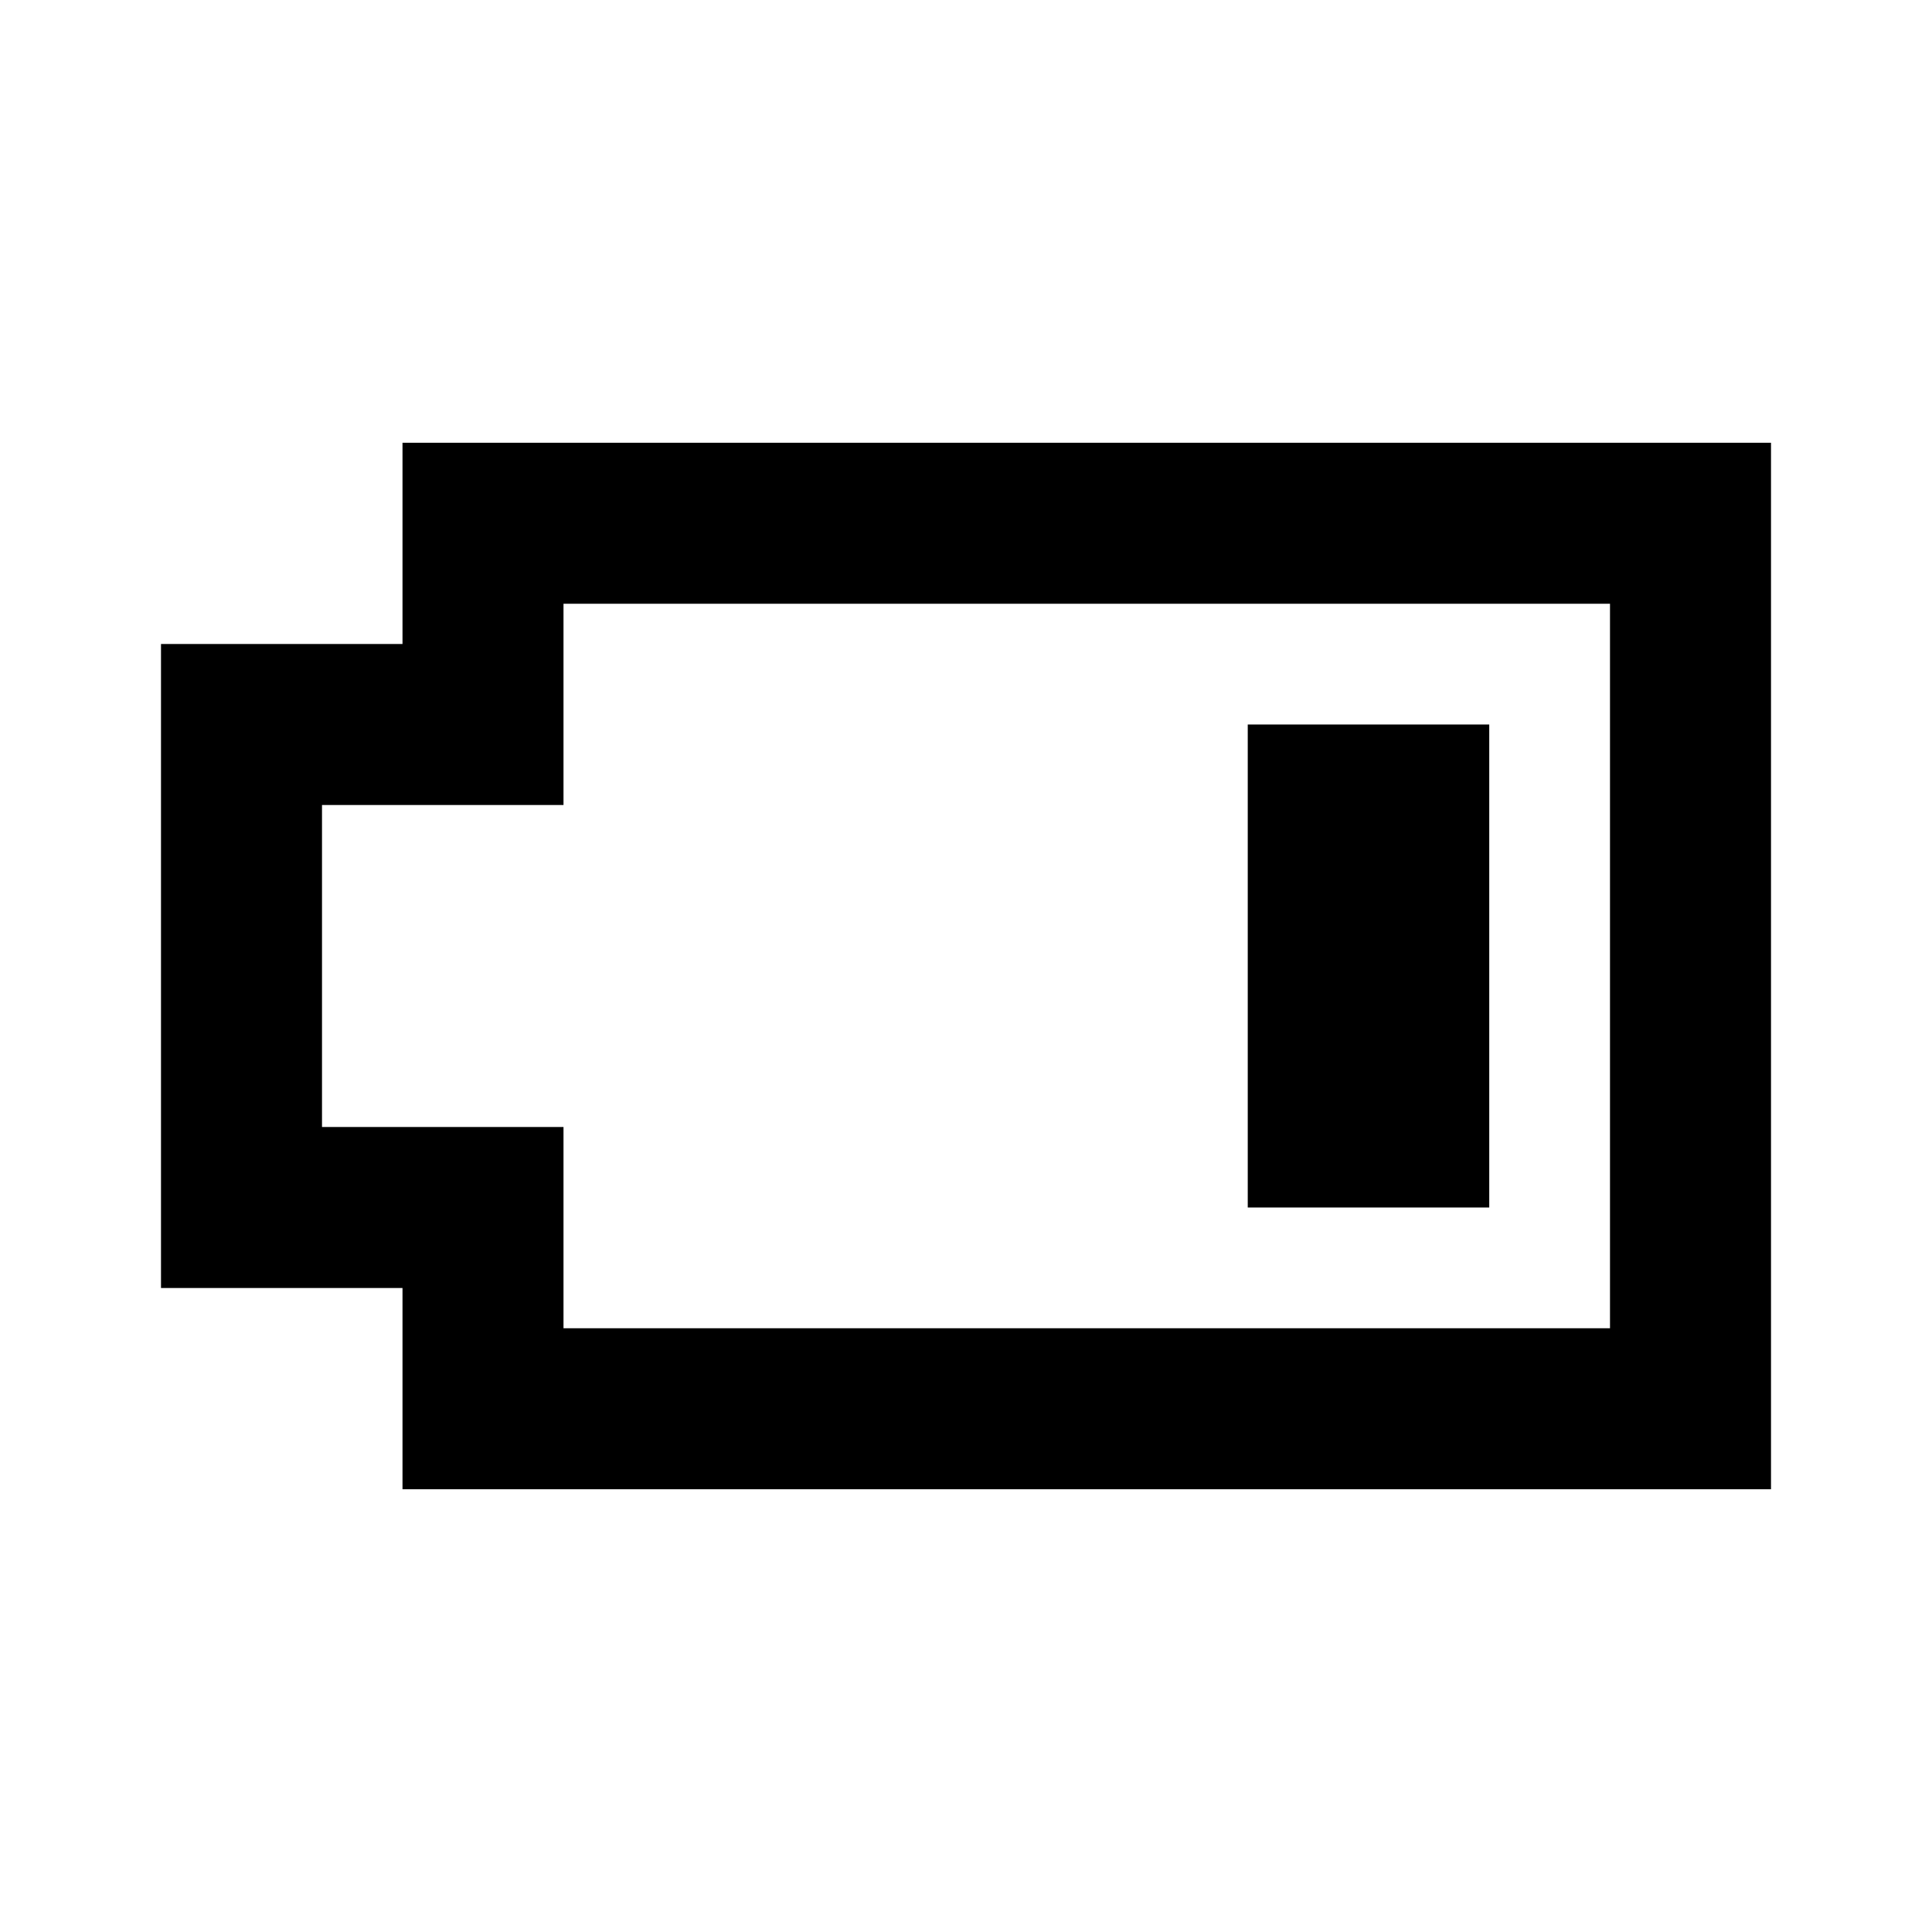
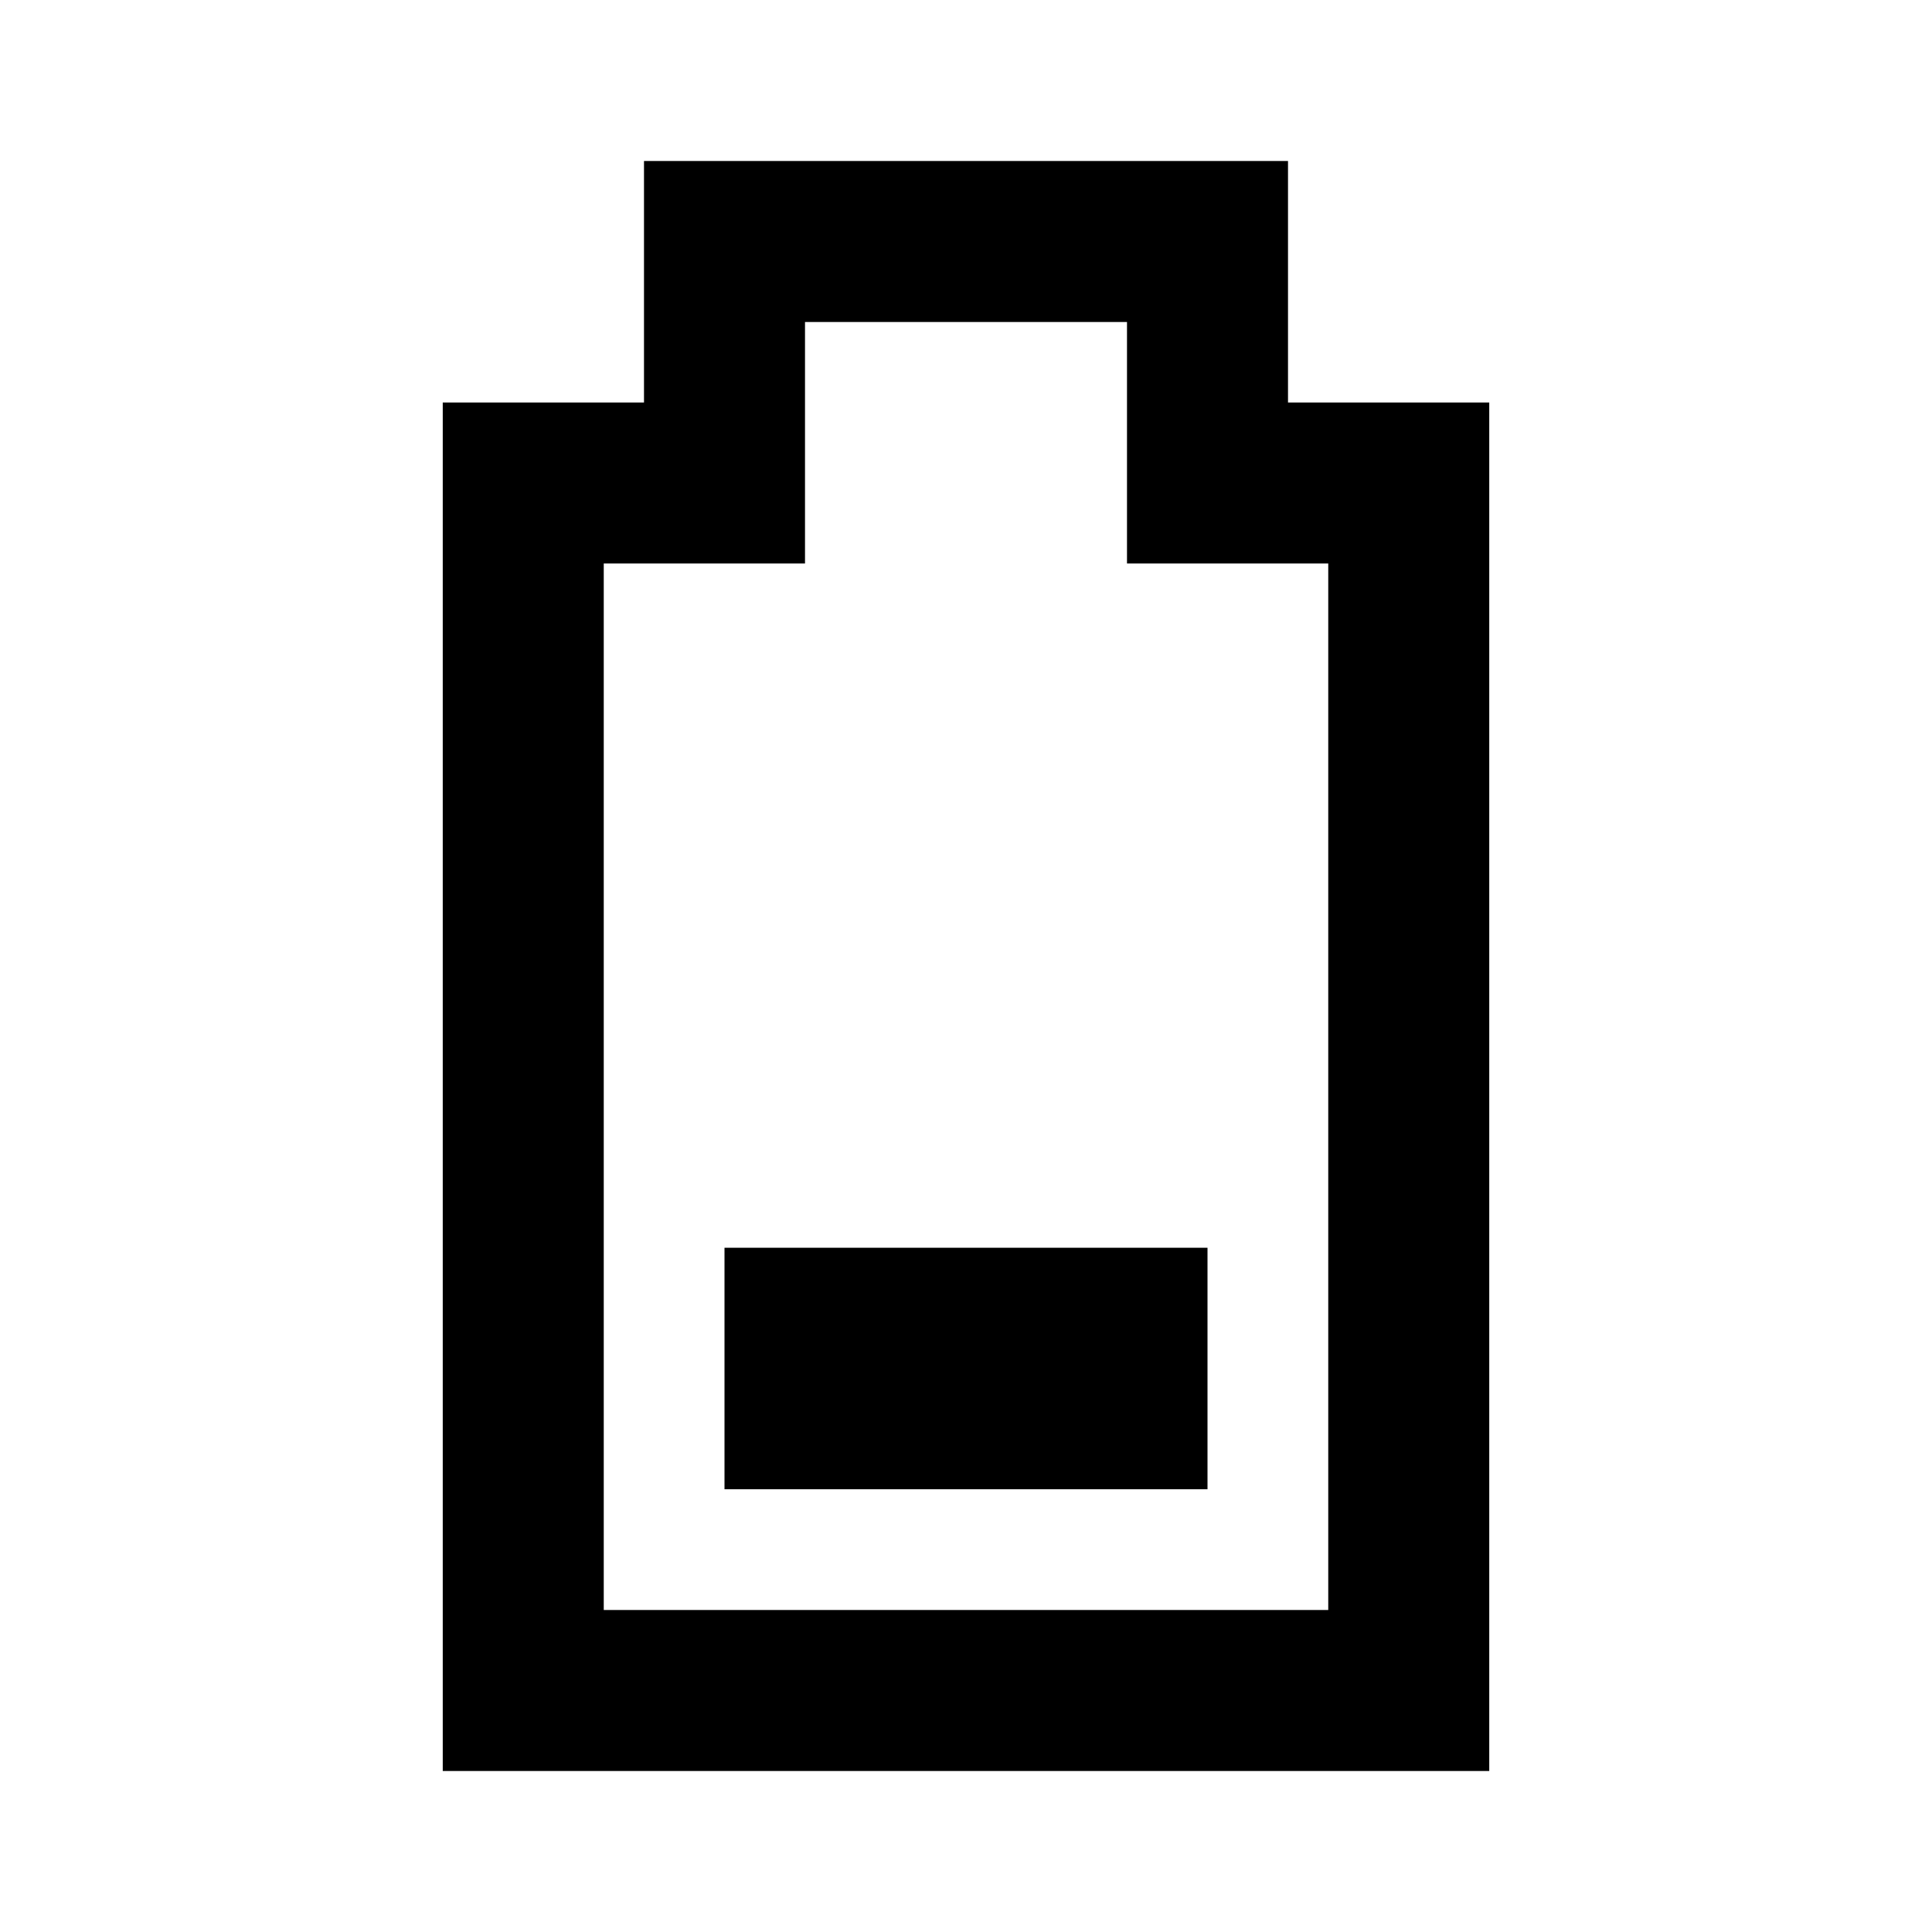
- <svg xmlns="http://www.w3.org/2000/svg" height="48" viewBox="0 0 48 48" width="48">
-   <path d="M0 0h48v48H0z" fill="none" />
+ <svg xmlns="http://www.w3.org/2000/svg" version="1.1" id="Ebene_1" x="0px" y="0px" viewBox="0 0 48 48" style="enable-background:new 0 0 48 48;" xml:space="preserve">
+   <style type="text/css">
+ 	.st0{fill:none;}
+ </style>
+   <path class="st0" d="M0,0h48v48H0V0z" />
  <g id="Shopicon">
-     <path d="M10,37h34V11H10v5H4v16h6V37z M8,28v-8h6v-5h26v18H14v-5H8z" />
-     <rect x="31" y="18" width="6" height="12" />
+     <path d="M11,10v34h26V10h-5V4H16v6H11z M20,8h8v6h5v26H15V14h5V8z" />
+     <rect x="18" y="31" width="12" height="6" />
  </g>
</svg>
